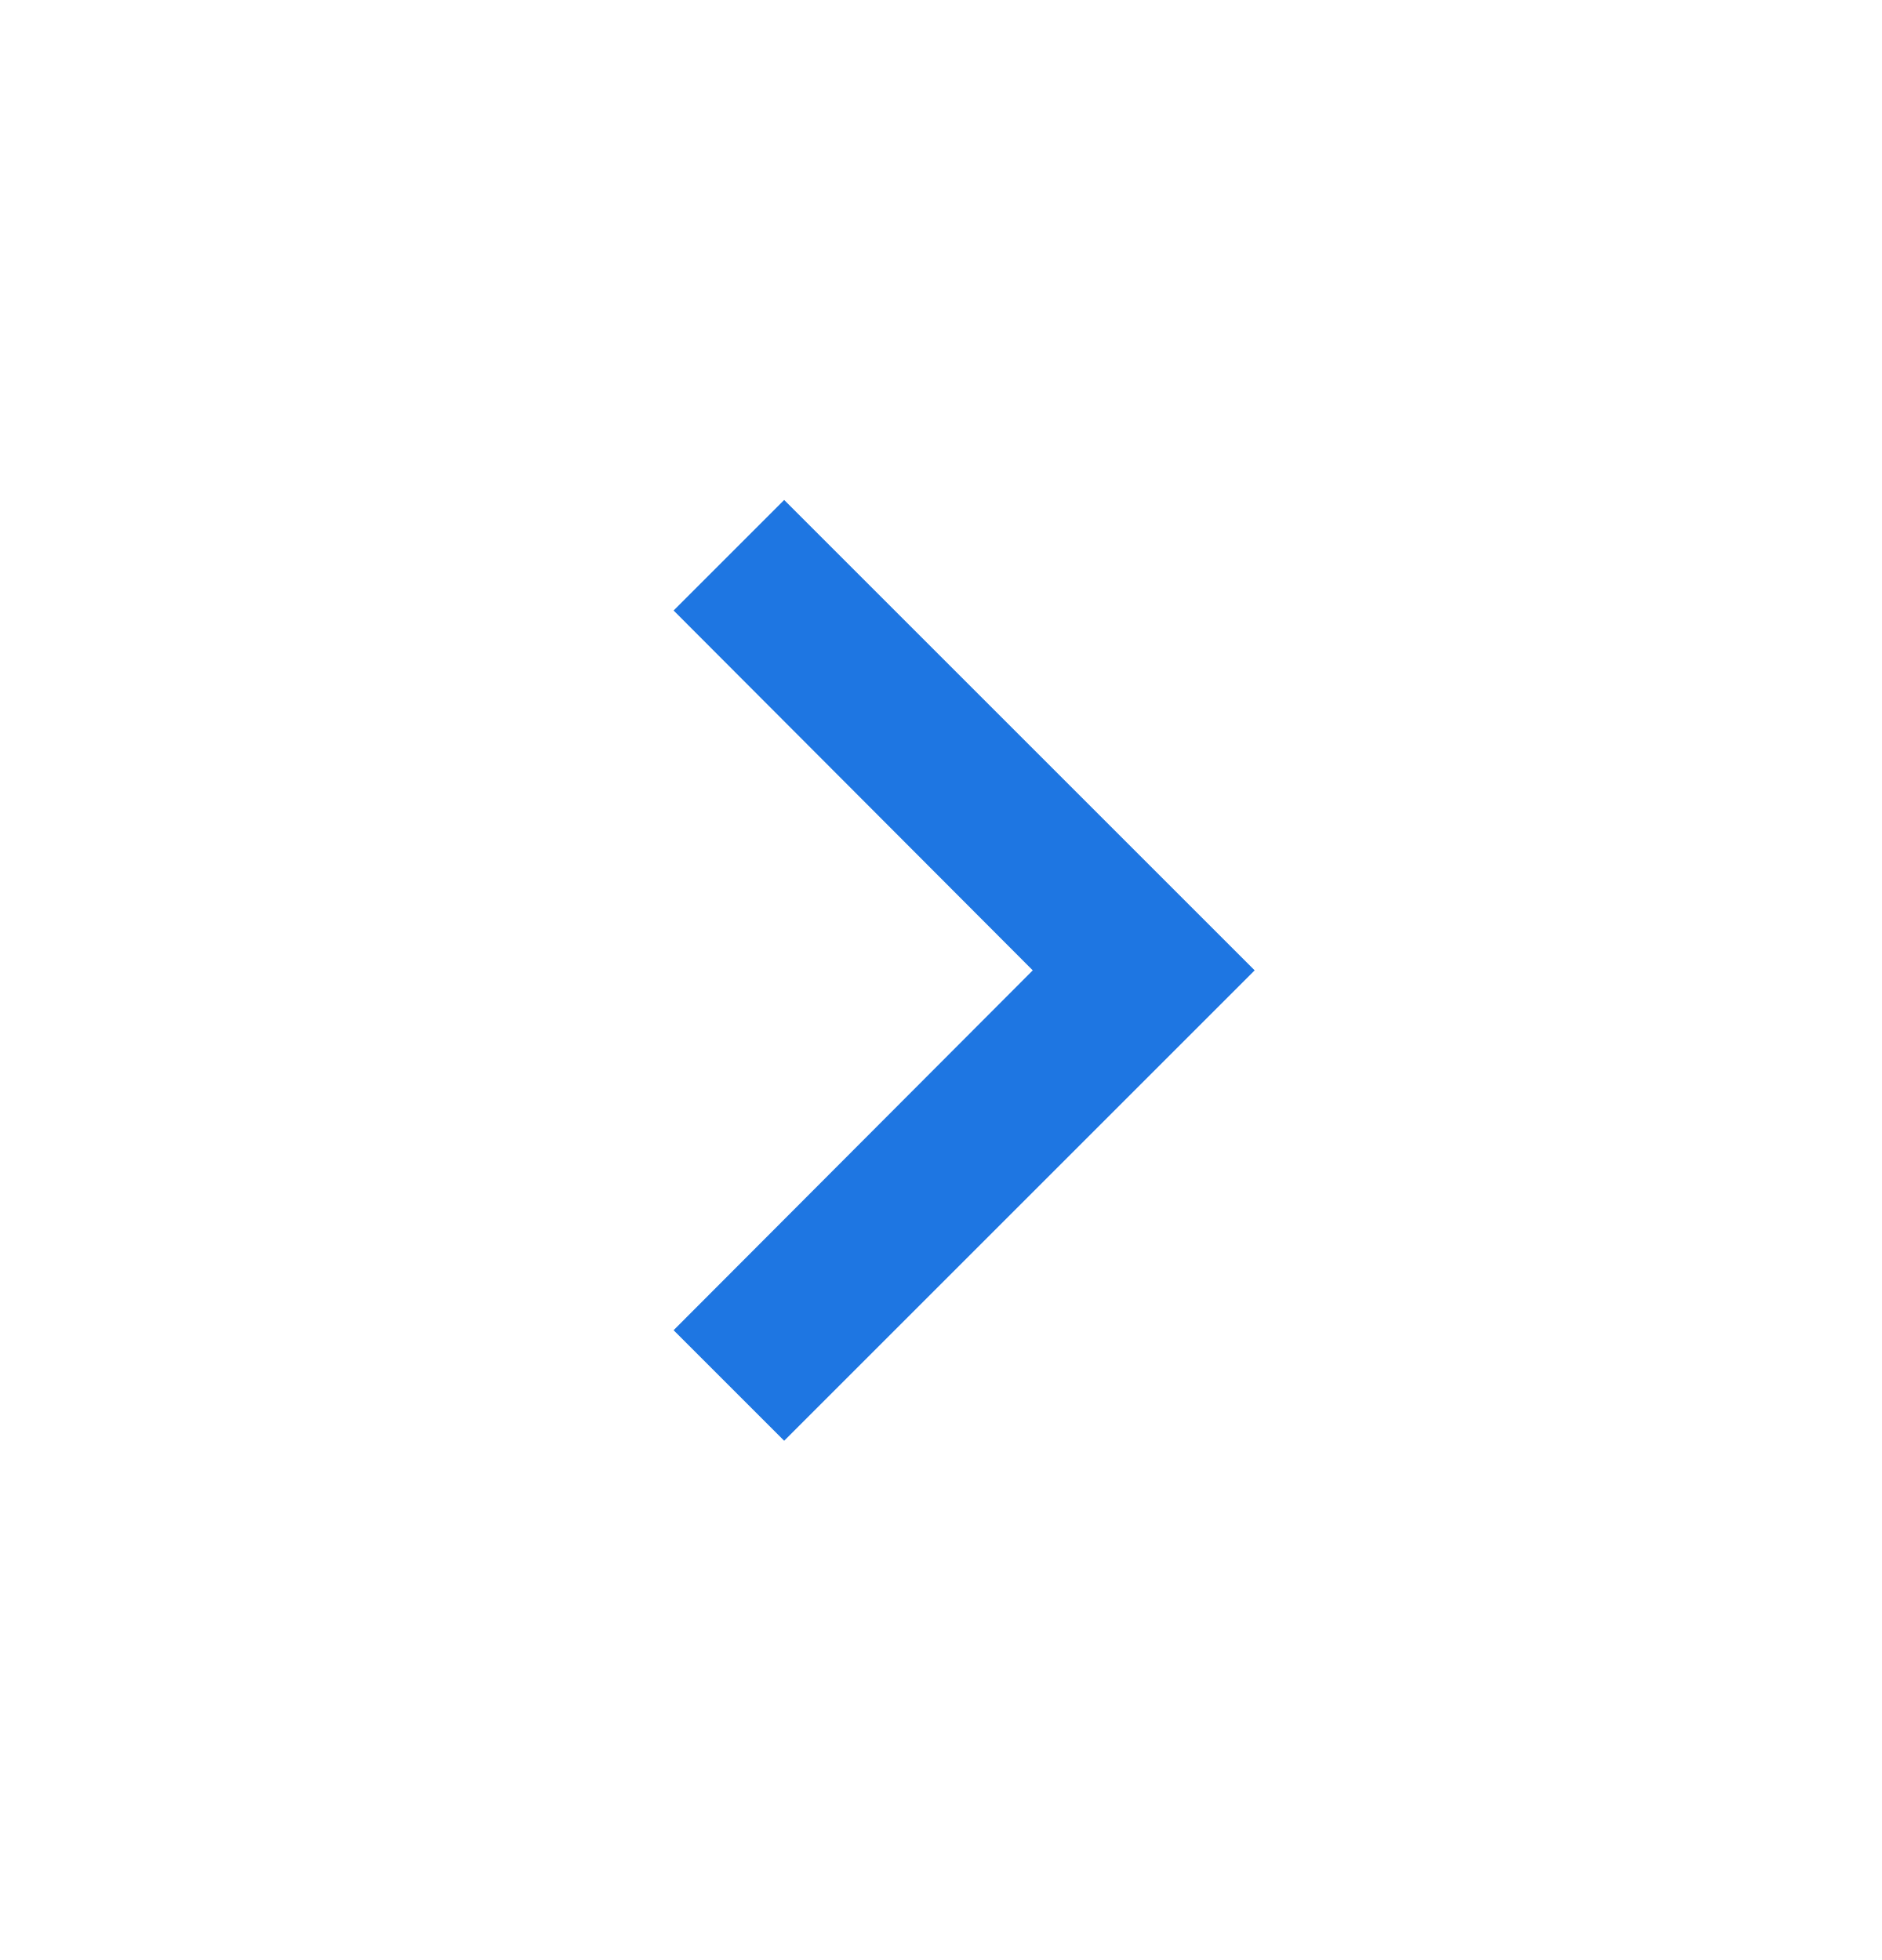
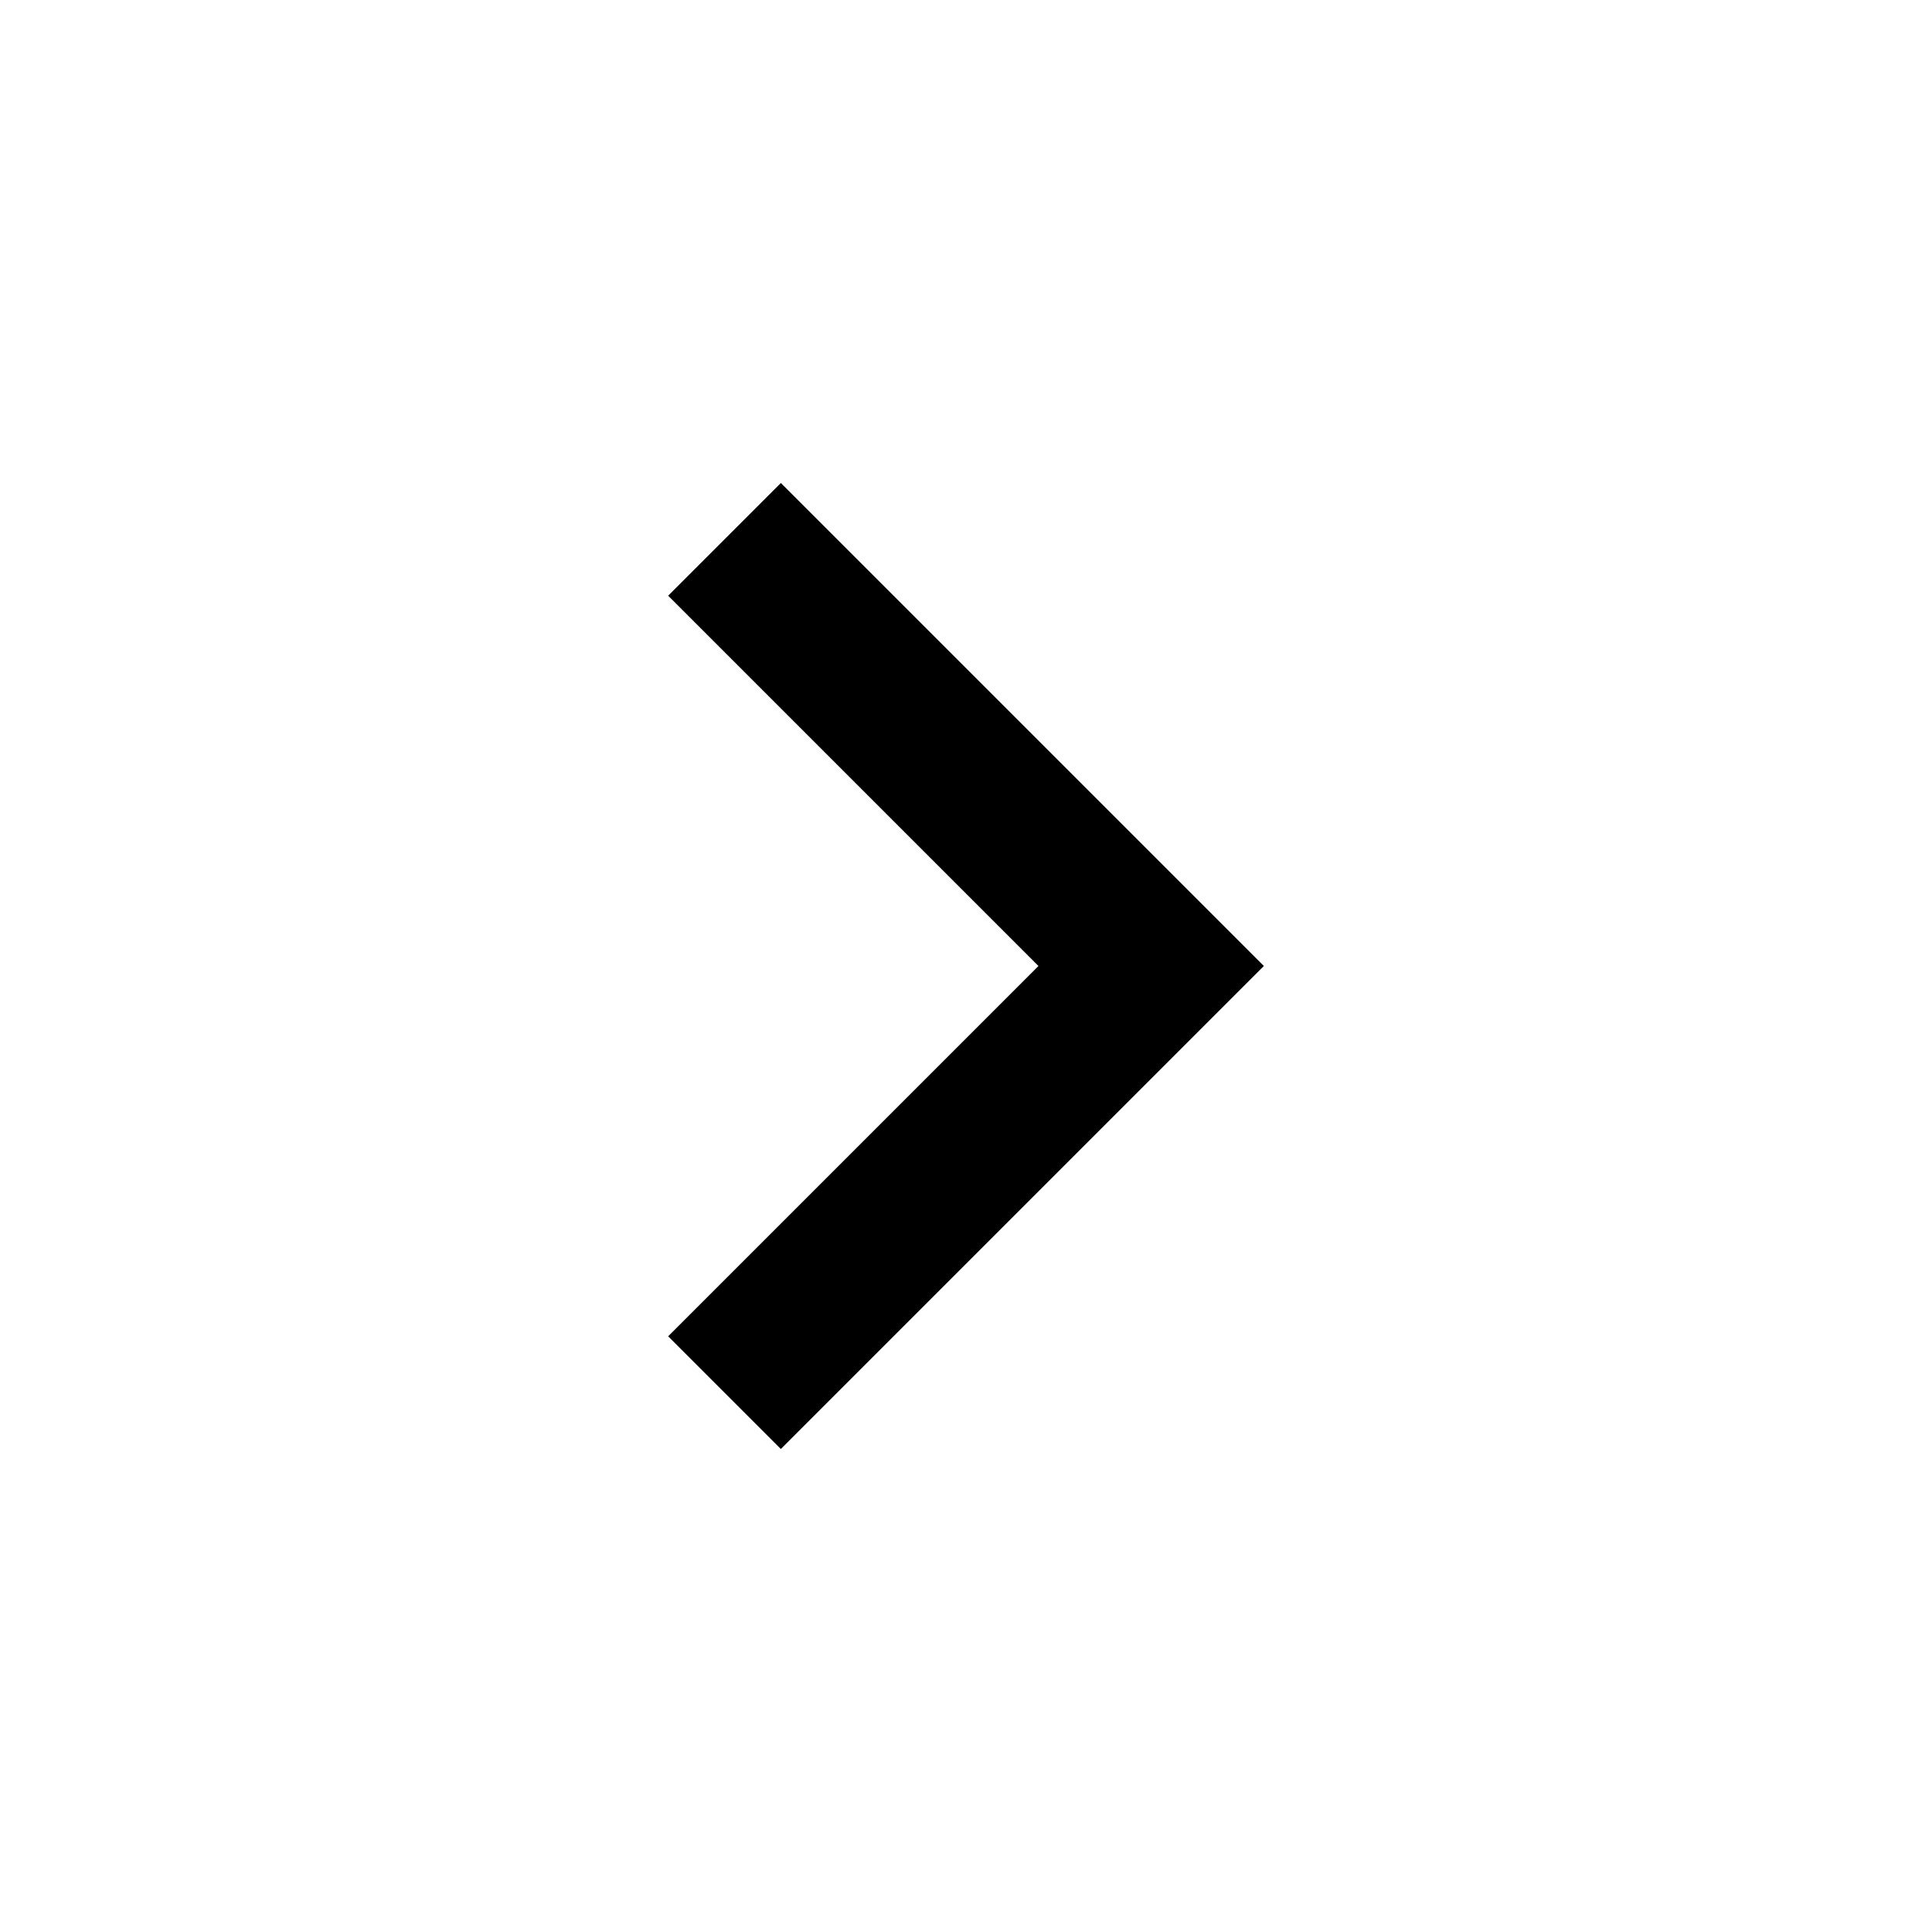
- <svg xmlns="http://www.w3.org/2000/svg" width="24" height="25" viewBox="0 0 24 25" fill="none">
-   <path d="M10 6.377L8.59 7.787L13.17 12.377L8.59 16.967L10 18.377L16 12.377L10 6.377Z" fill="#1E76E2" />
+ <svg xmlns="http://www.w3.org/2000/svg" version="1.1" id="Слой_1" x="0px" y="0px" viewBox="0 0 24 24" style="enable-background:new 0 0 24 24;" xml:space="preserve">
+   <path d="M9.7,6L8.3,7.4l4.6,4.6l-4.6,4.6L9.7,18l6-6L9.7,6z" />
</svg>
